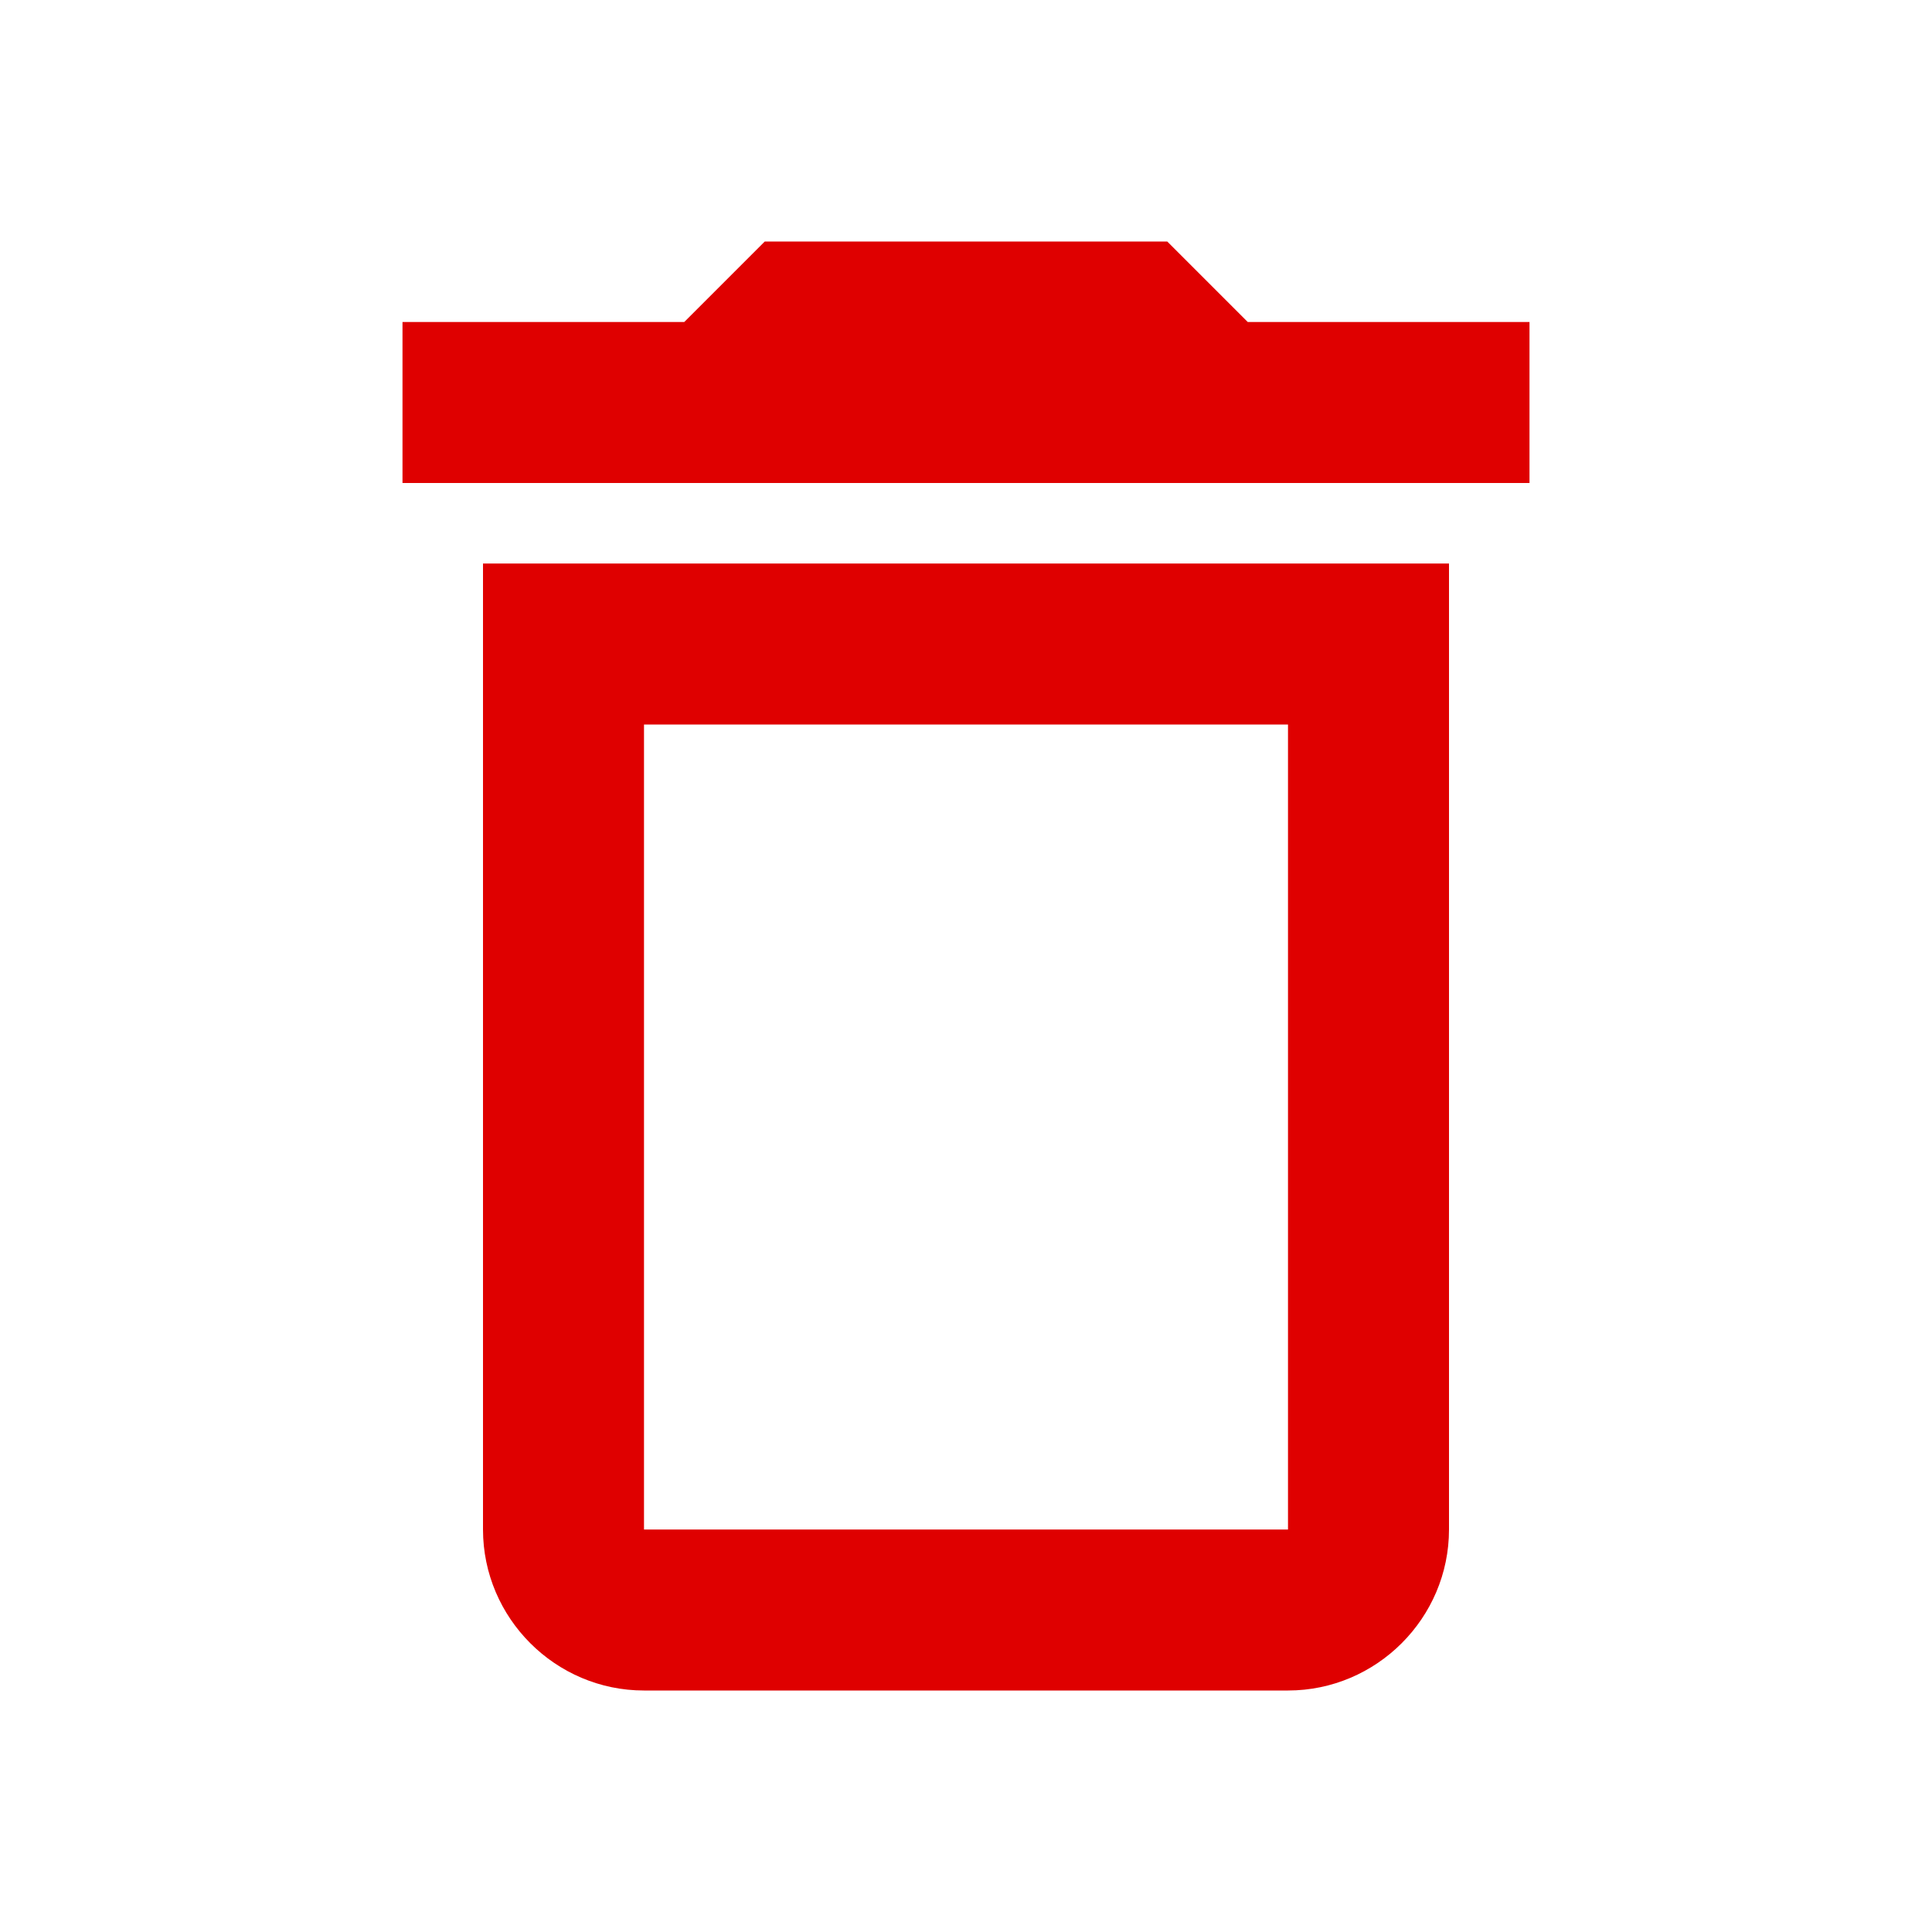
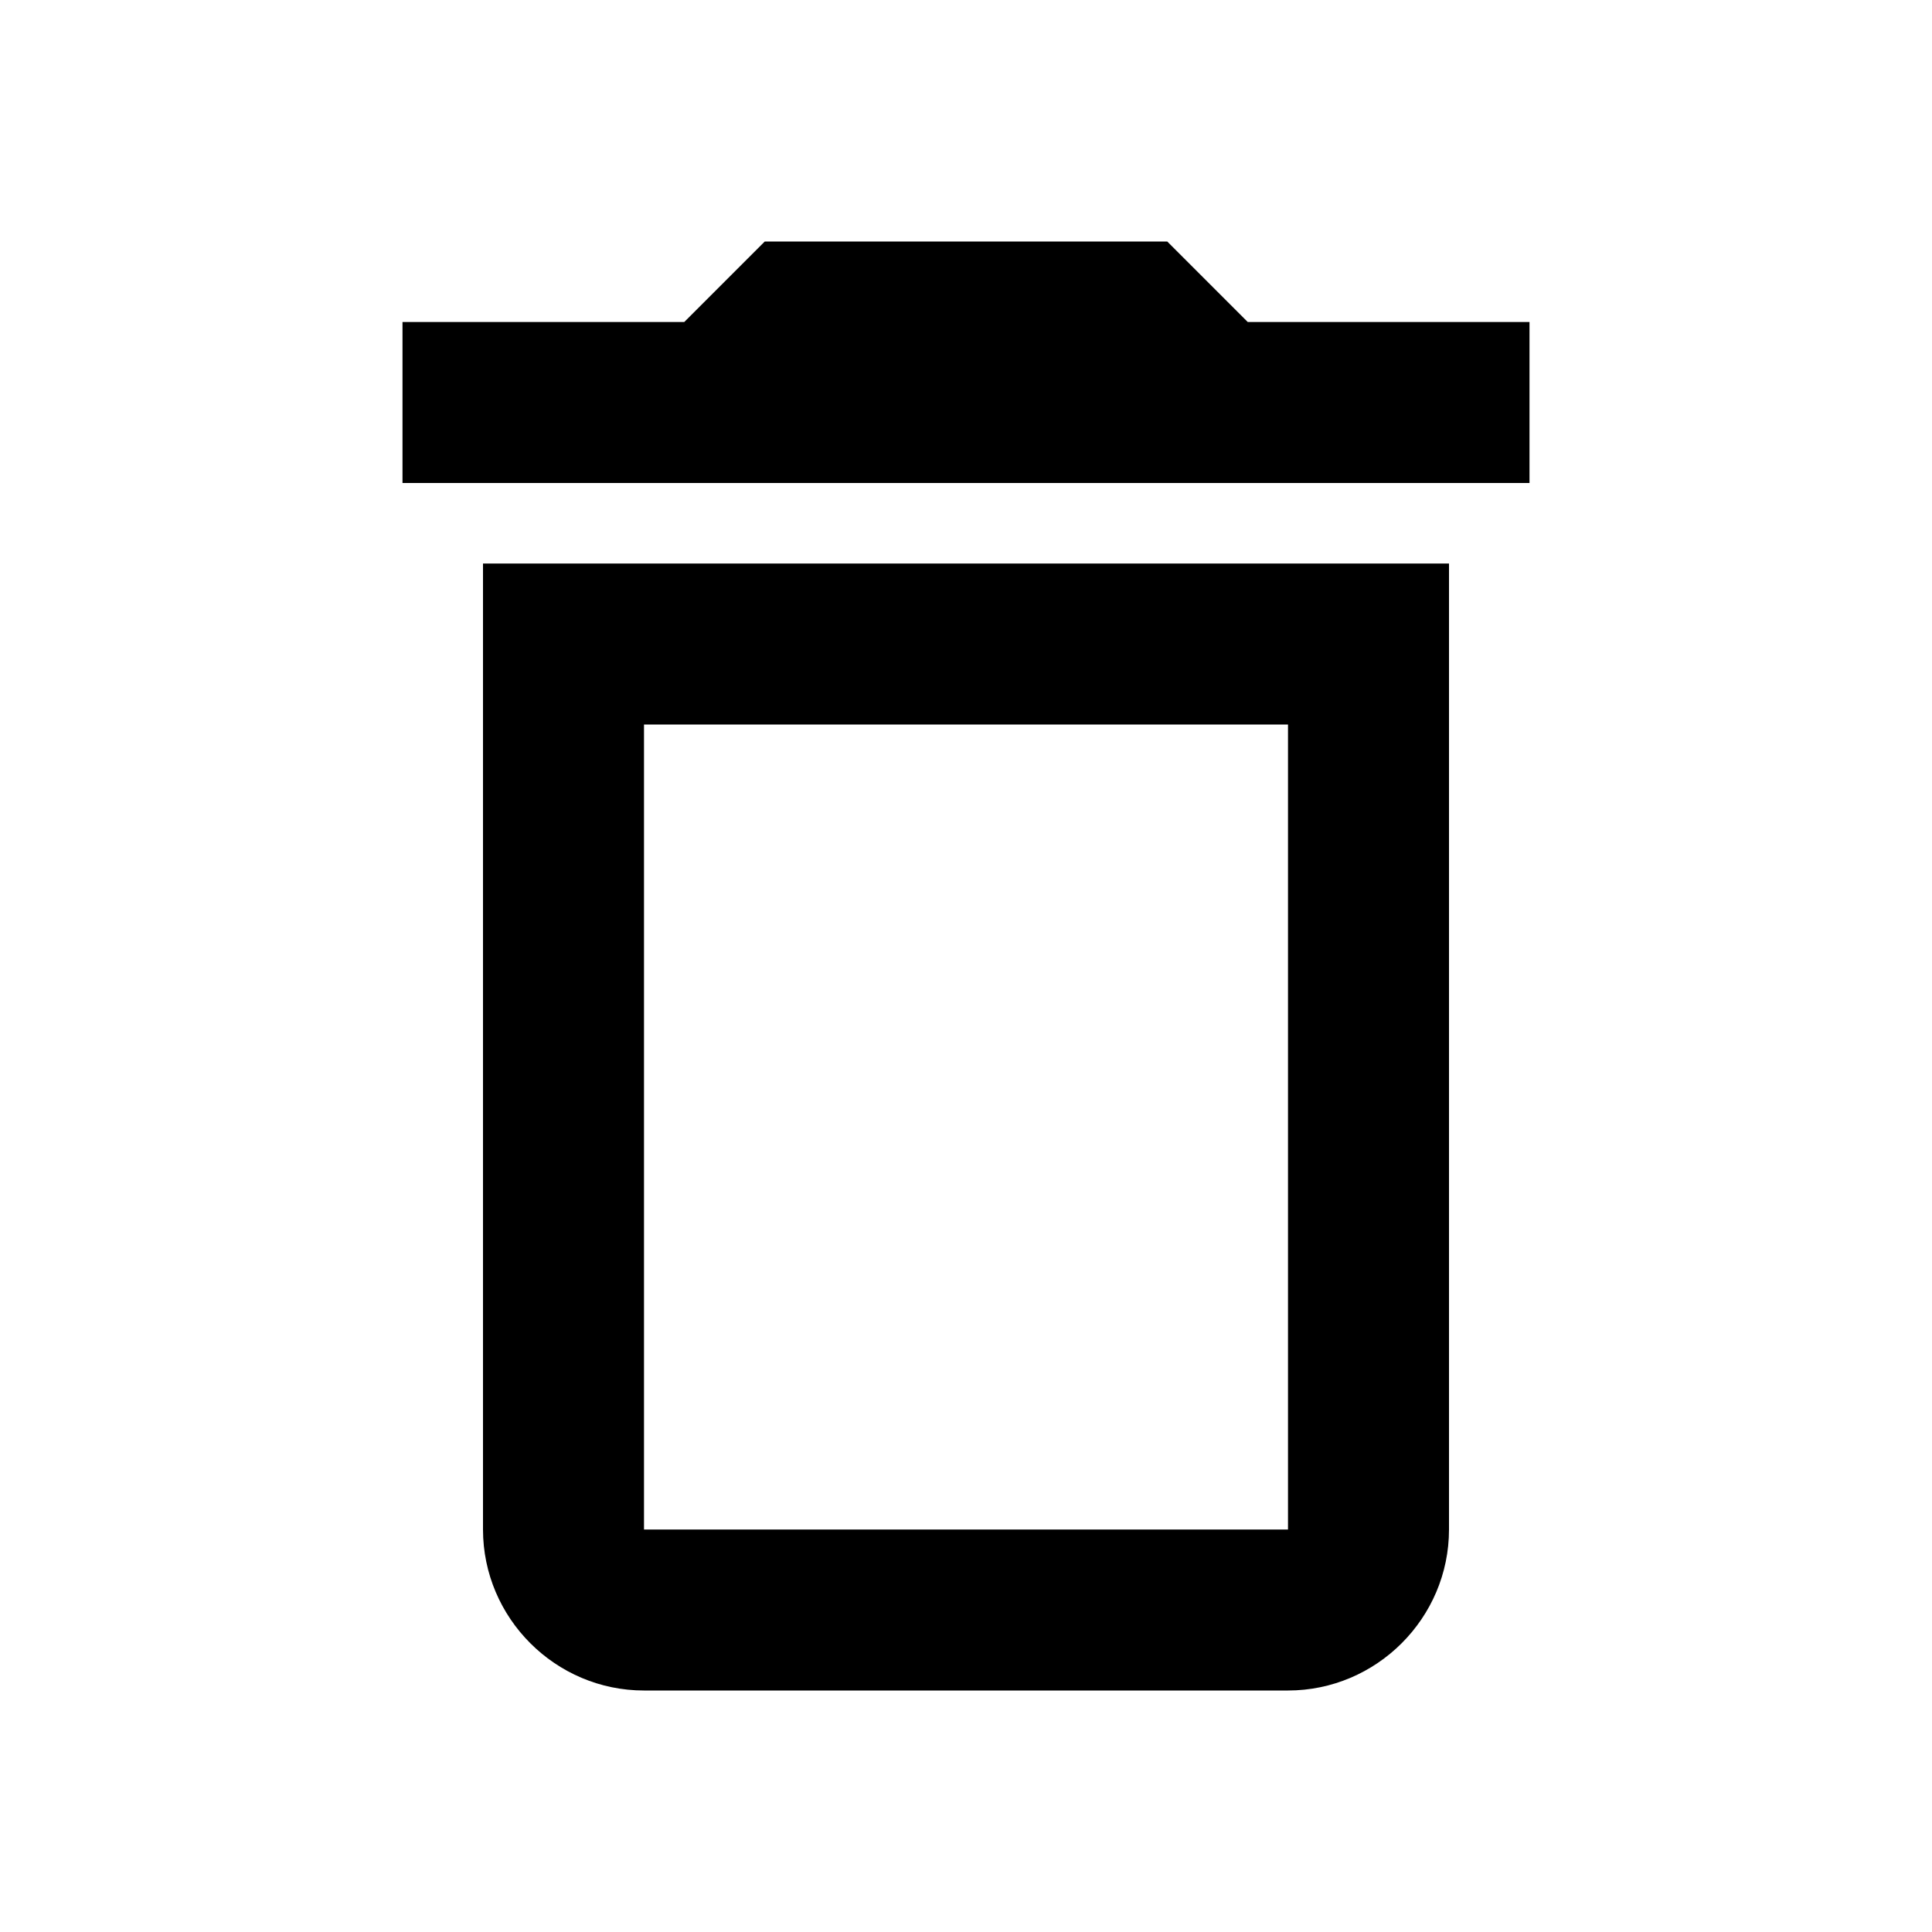
- <svg xmlns="http://www.w3.org/2000/svg" height="24px" viewBox="0 0 24 24" width="24px" fill="#DF0000">
+ <svg xmlns="http://www.w3.org/2000/svg" height="24px" viewBox="0 0 24 24" width="24px" fill="color">
  <path d="M0 0h24v24H0V0z" fill="none" />
  <path d="M6 19c0 1.1.9 2 2 2h8c1.1 0 2-.9 2-2V7H6v12zM8 9h8v10H8V9zm7.5-5l-1-1h-5l-1 1H5v2h14V4h-3.5z" />
</svg>
